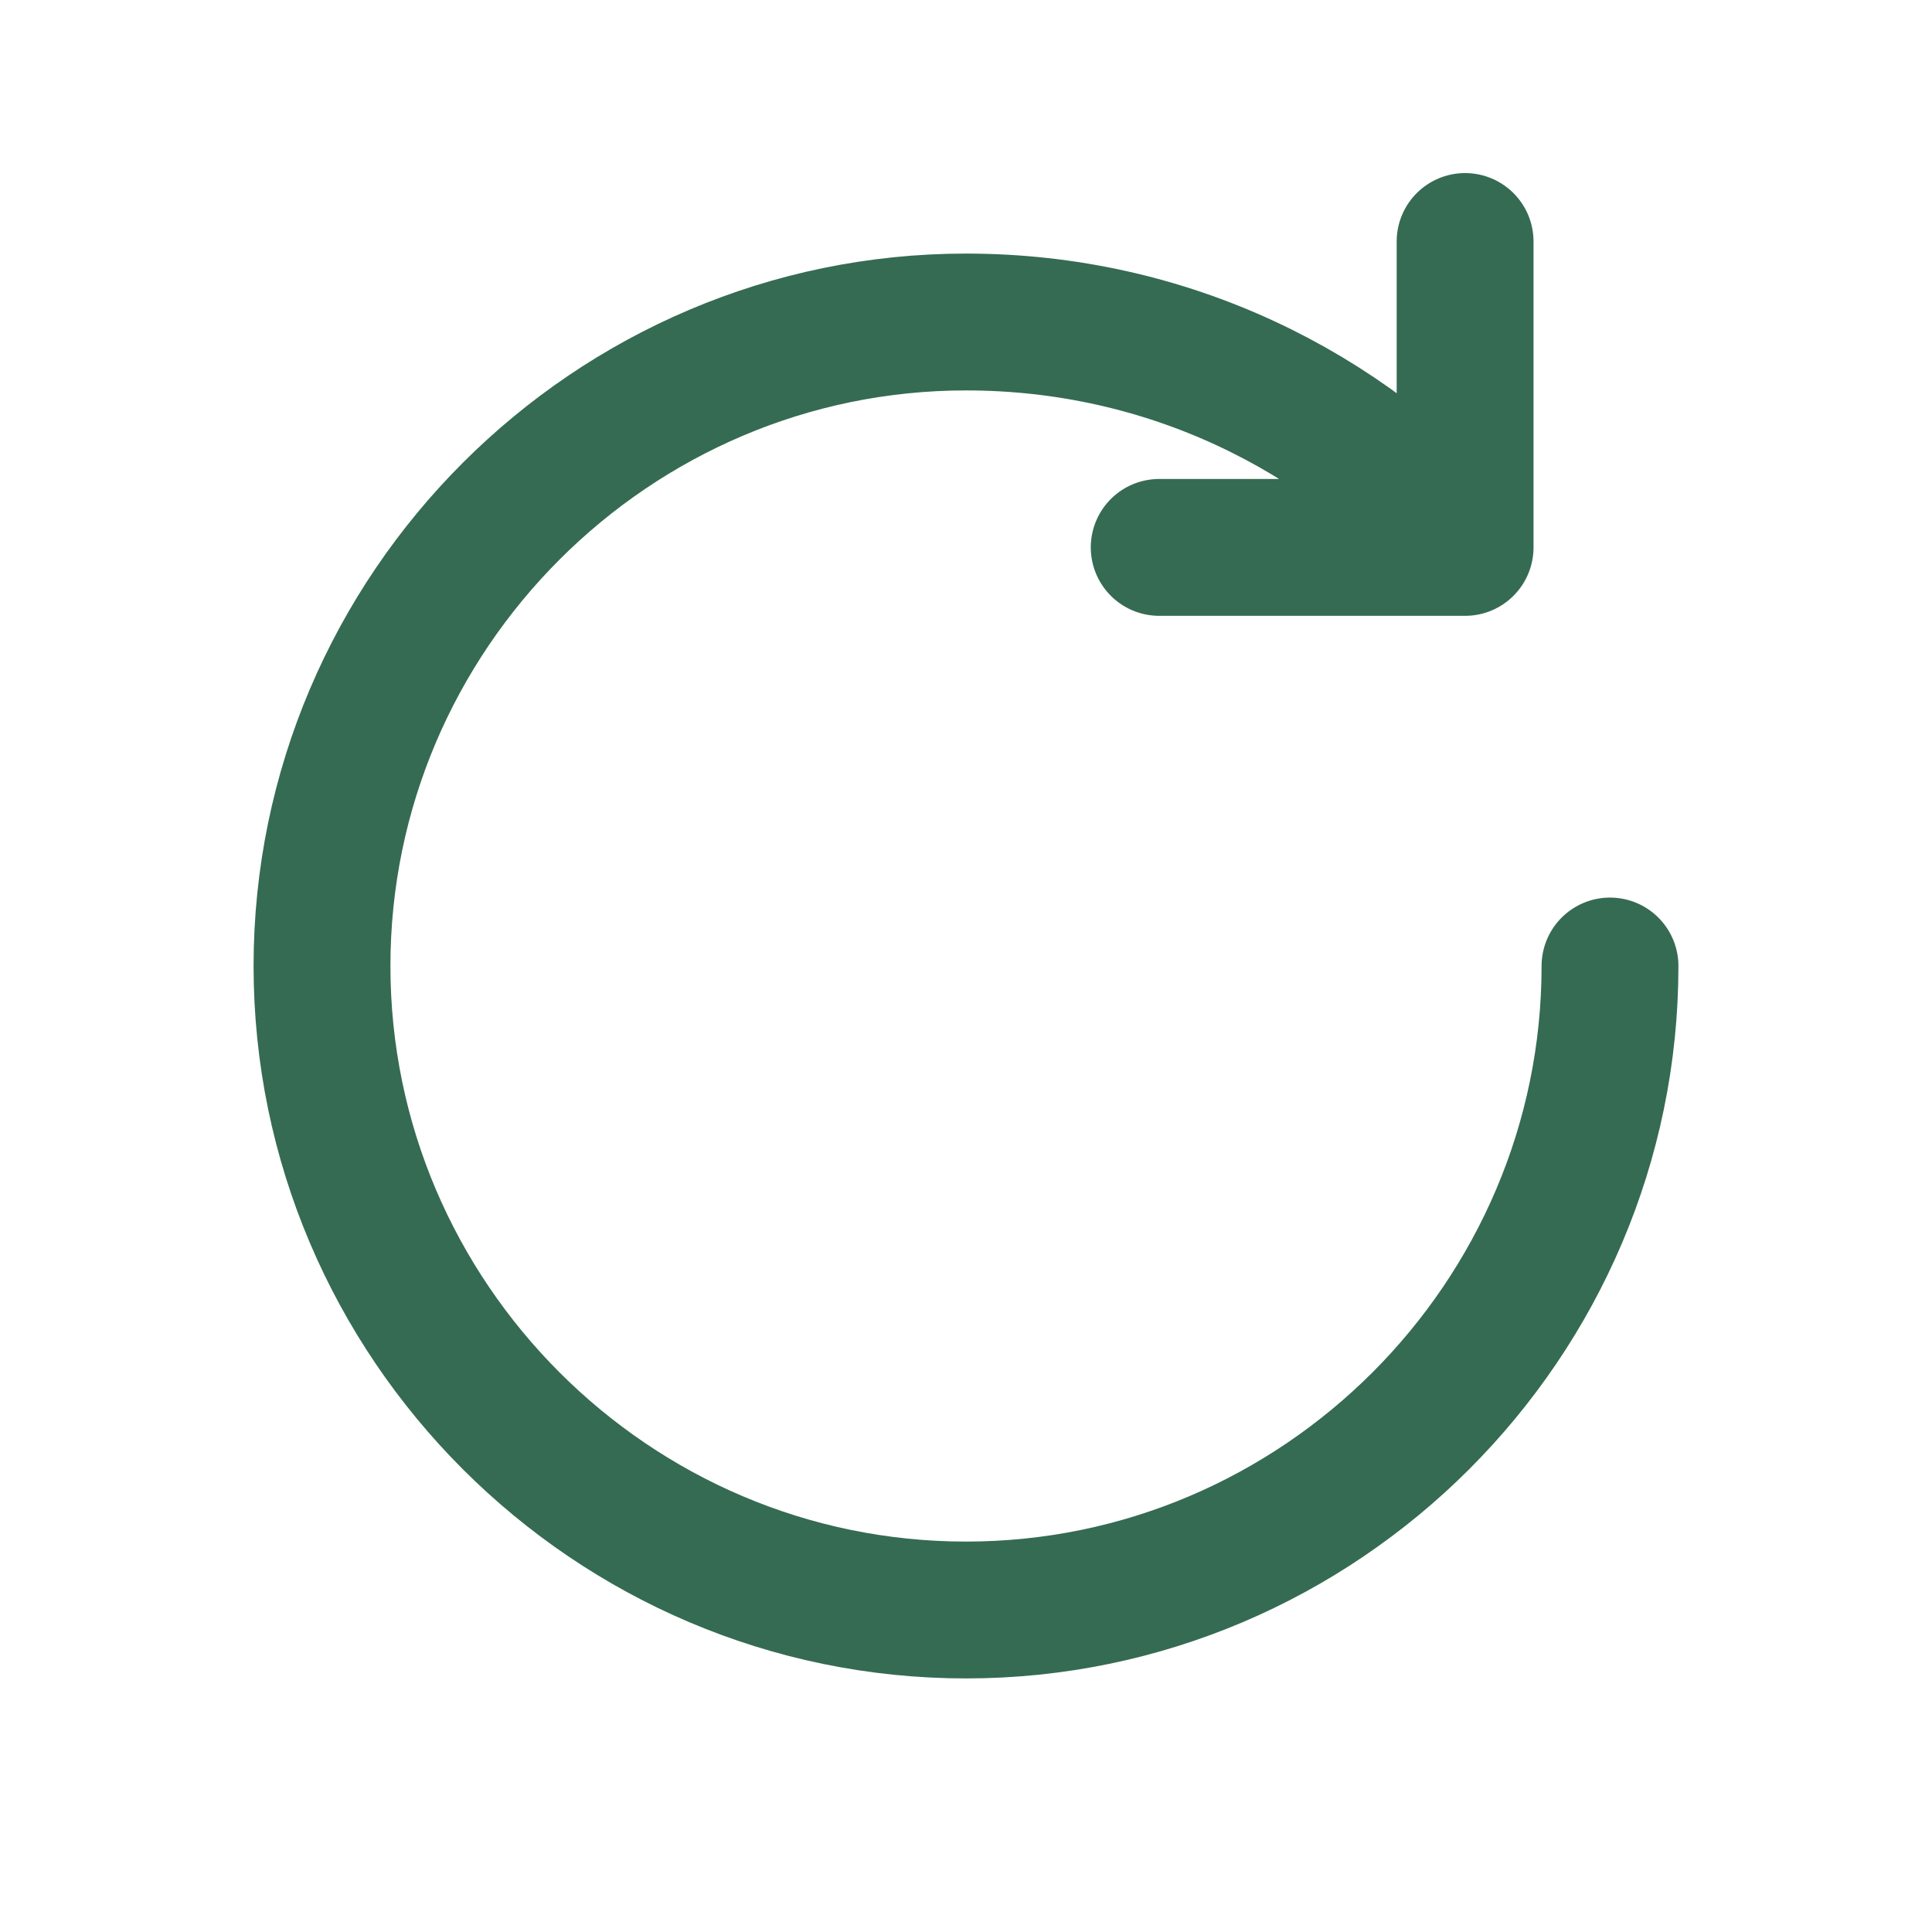
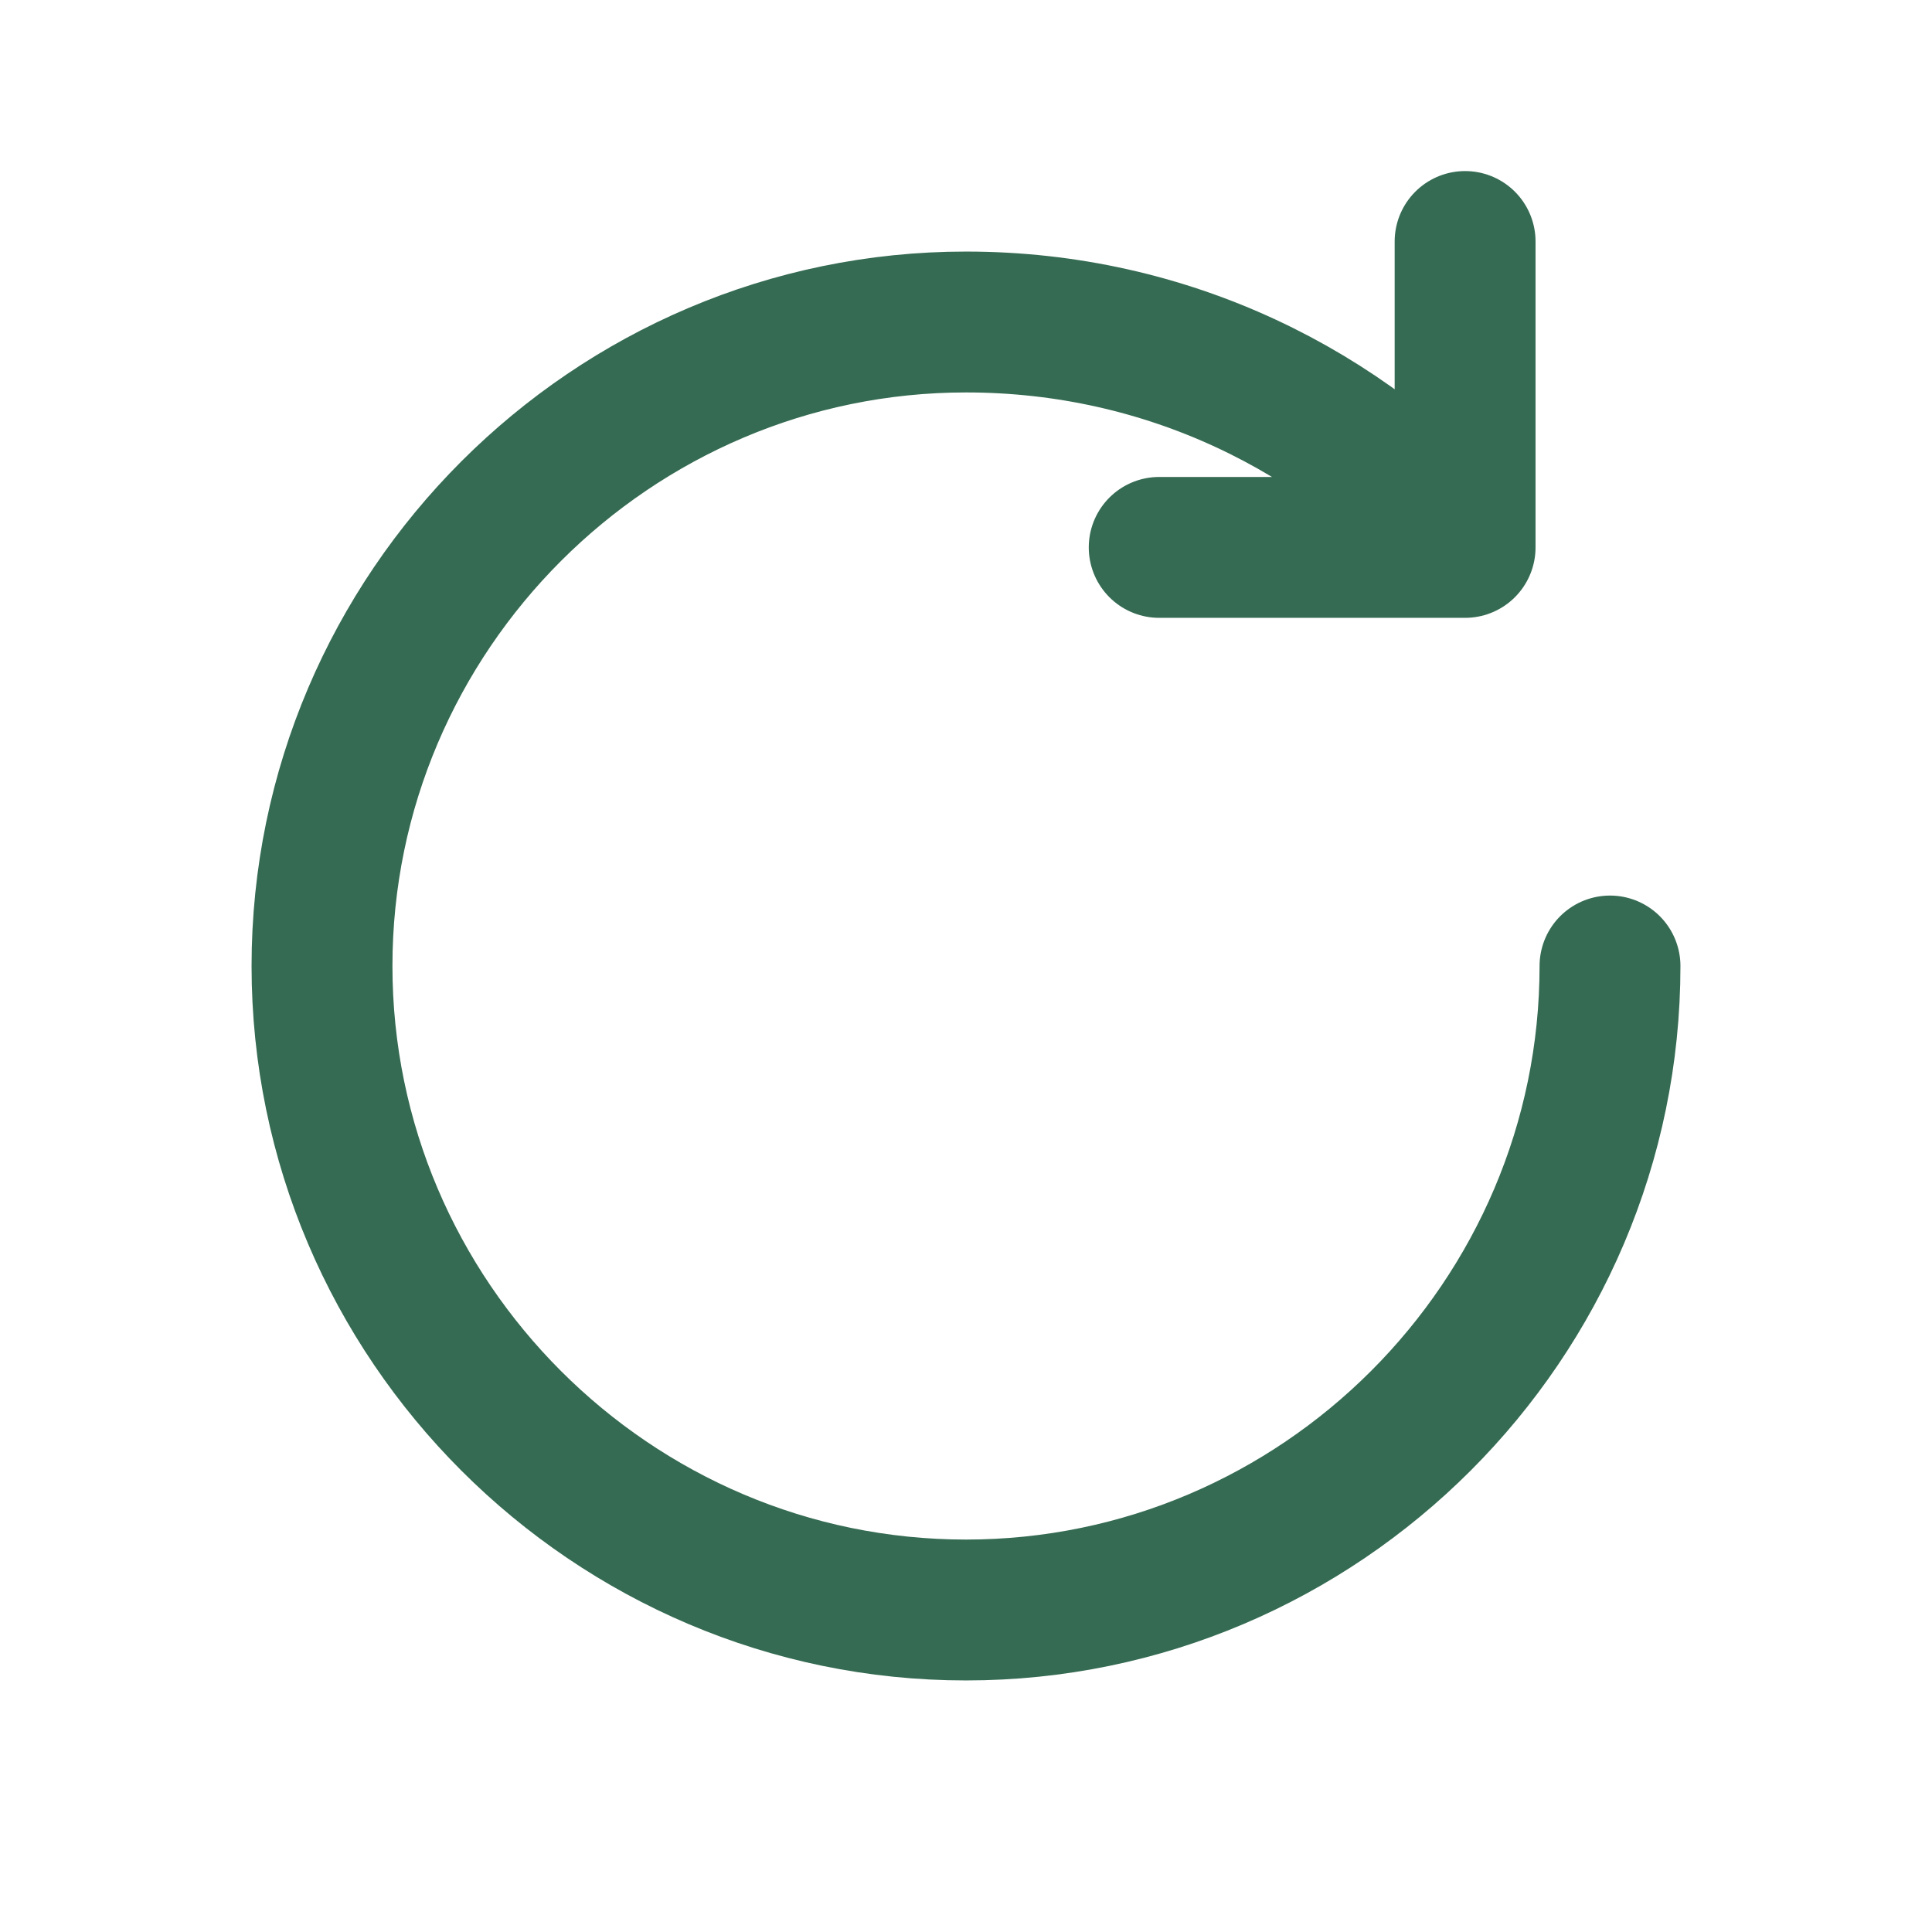
<svg xmlns="http://www.w3.org/2000/svg" preserveAspectRatio="none" overflow="visible" style="display: block;" width="24" height="24" viewBox="0 0 24 24" fill="none">
  <g id="Frame">
-     <path id="Vector" d="M20 12C20 16.4 16.4 20 12 20C7.6 20 4 16.4 4 12C4 7.6 7.6 4 12 4C14.5 4 16.7 5.1 18.2 6.8M18.2 3V6.8H14.4" stroke-width="1.7" stroke-linecap="round" stroke-linejoin="round" stroke="#356B53" />
+     <path id="Vector" d="M20 12C20 16.4 16.4 20 12 20C7.6 20 4 16.4 4 12C4 7.6 7.6 4 12 4C14.5 4 16.7 5.1 18.2 6.8M18.2 3V6.8H14.4" stroke-width="1.75" stroke-linecap="round" stroke-linejoin="round" stroke="#356B53" />
  </g>
</svg>
